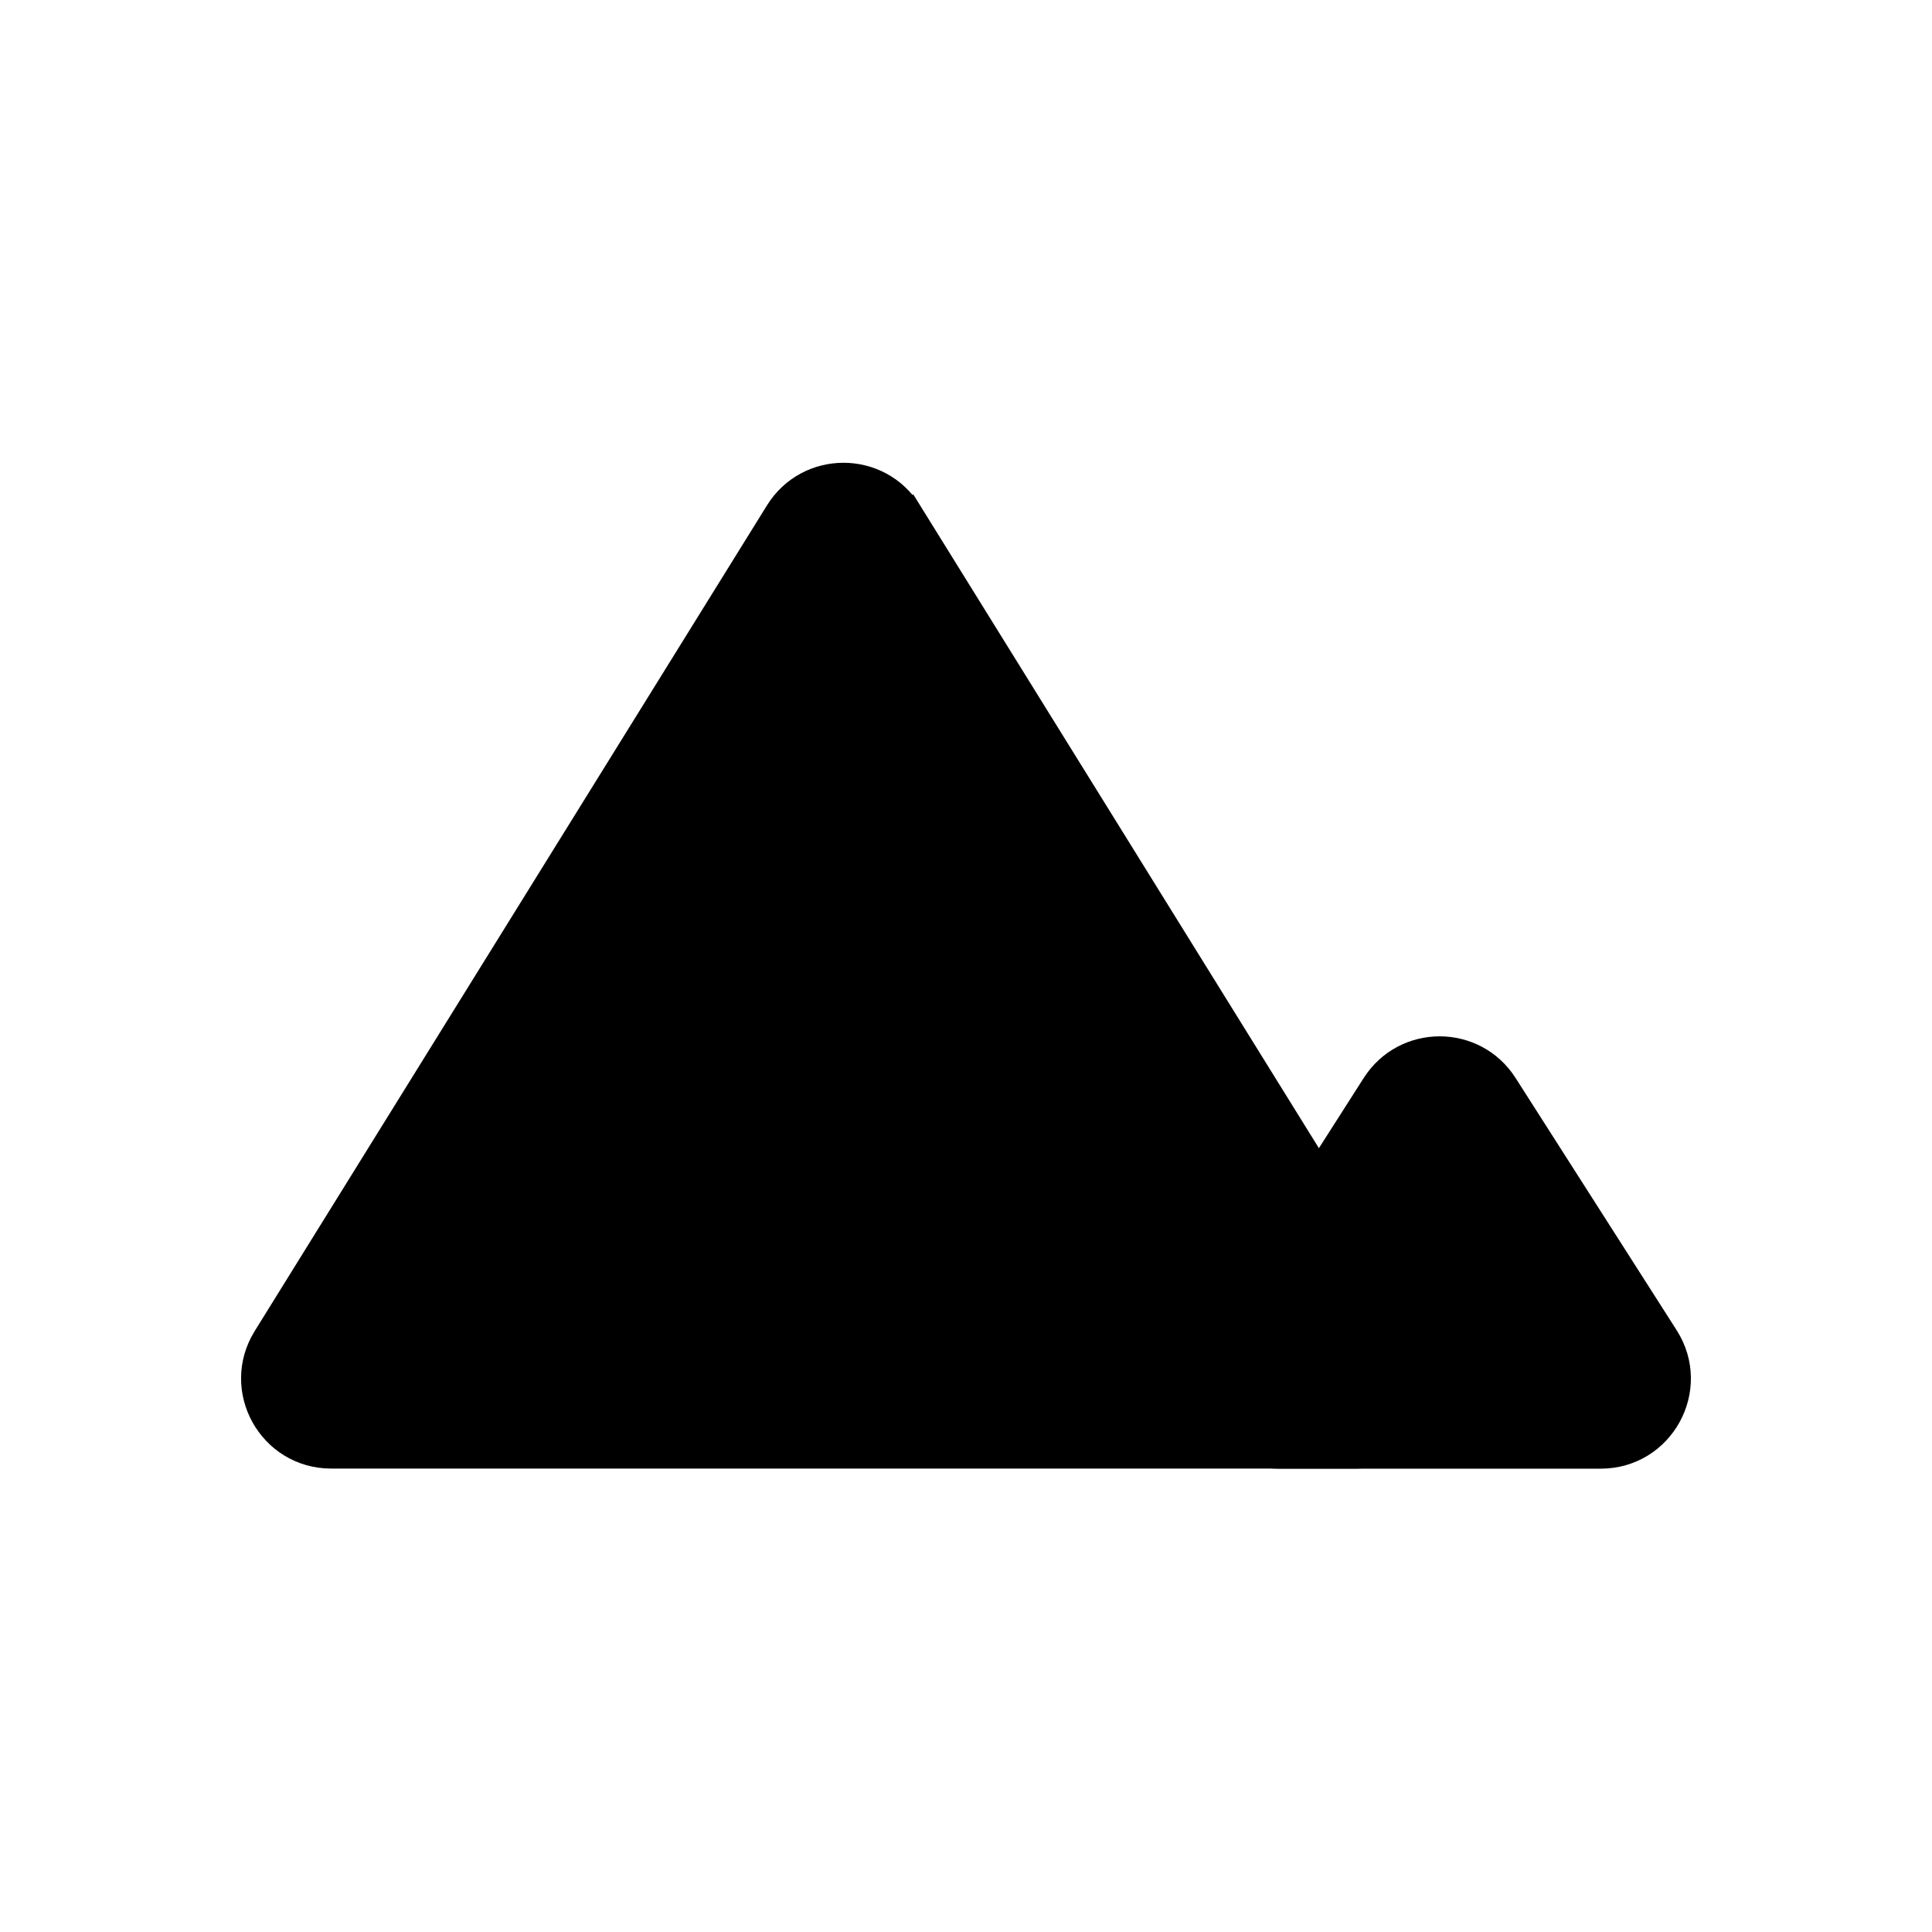
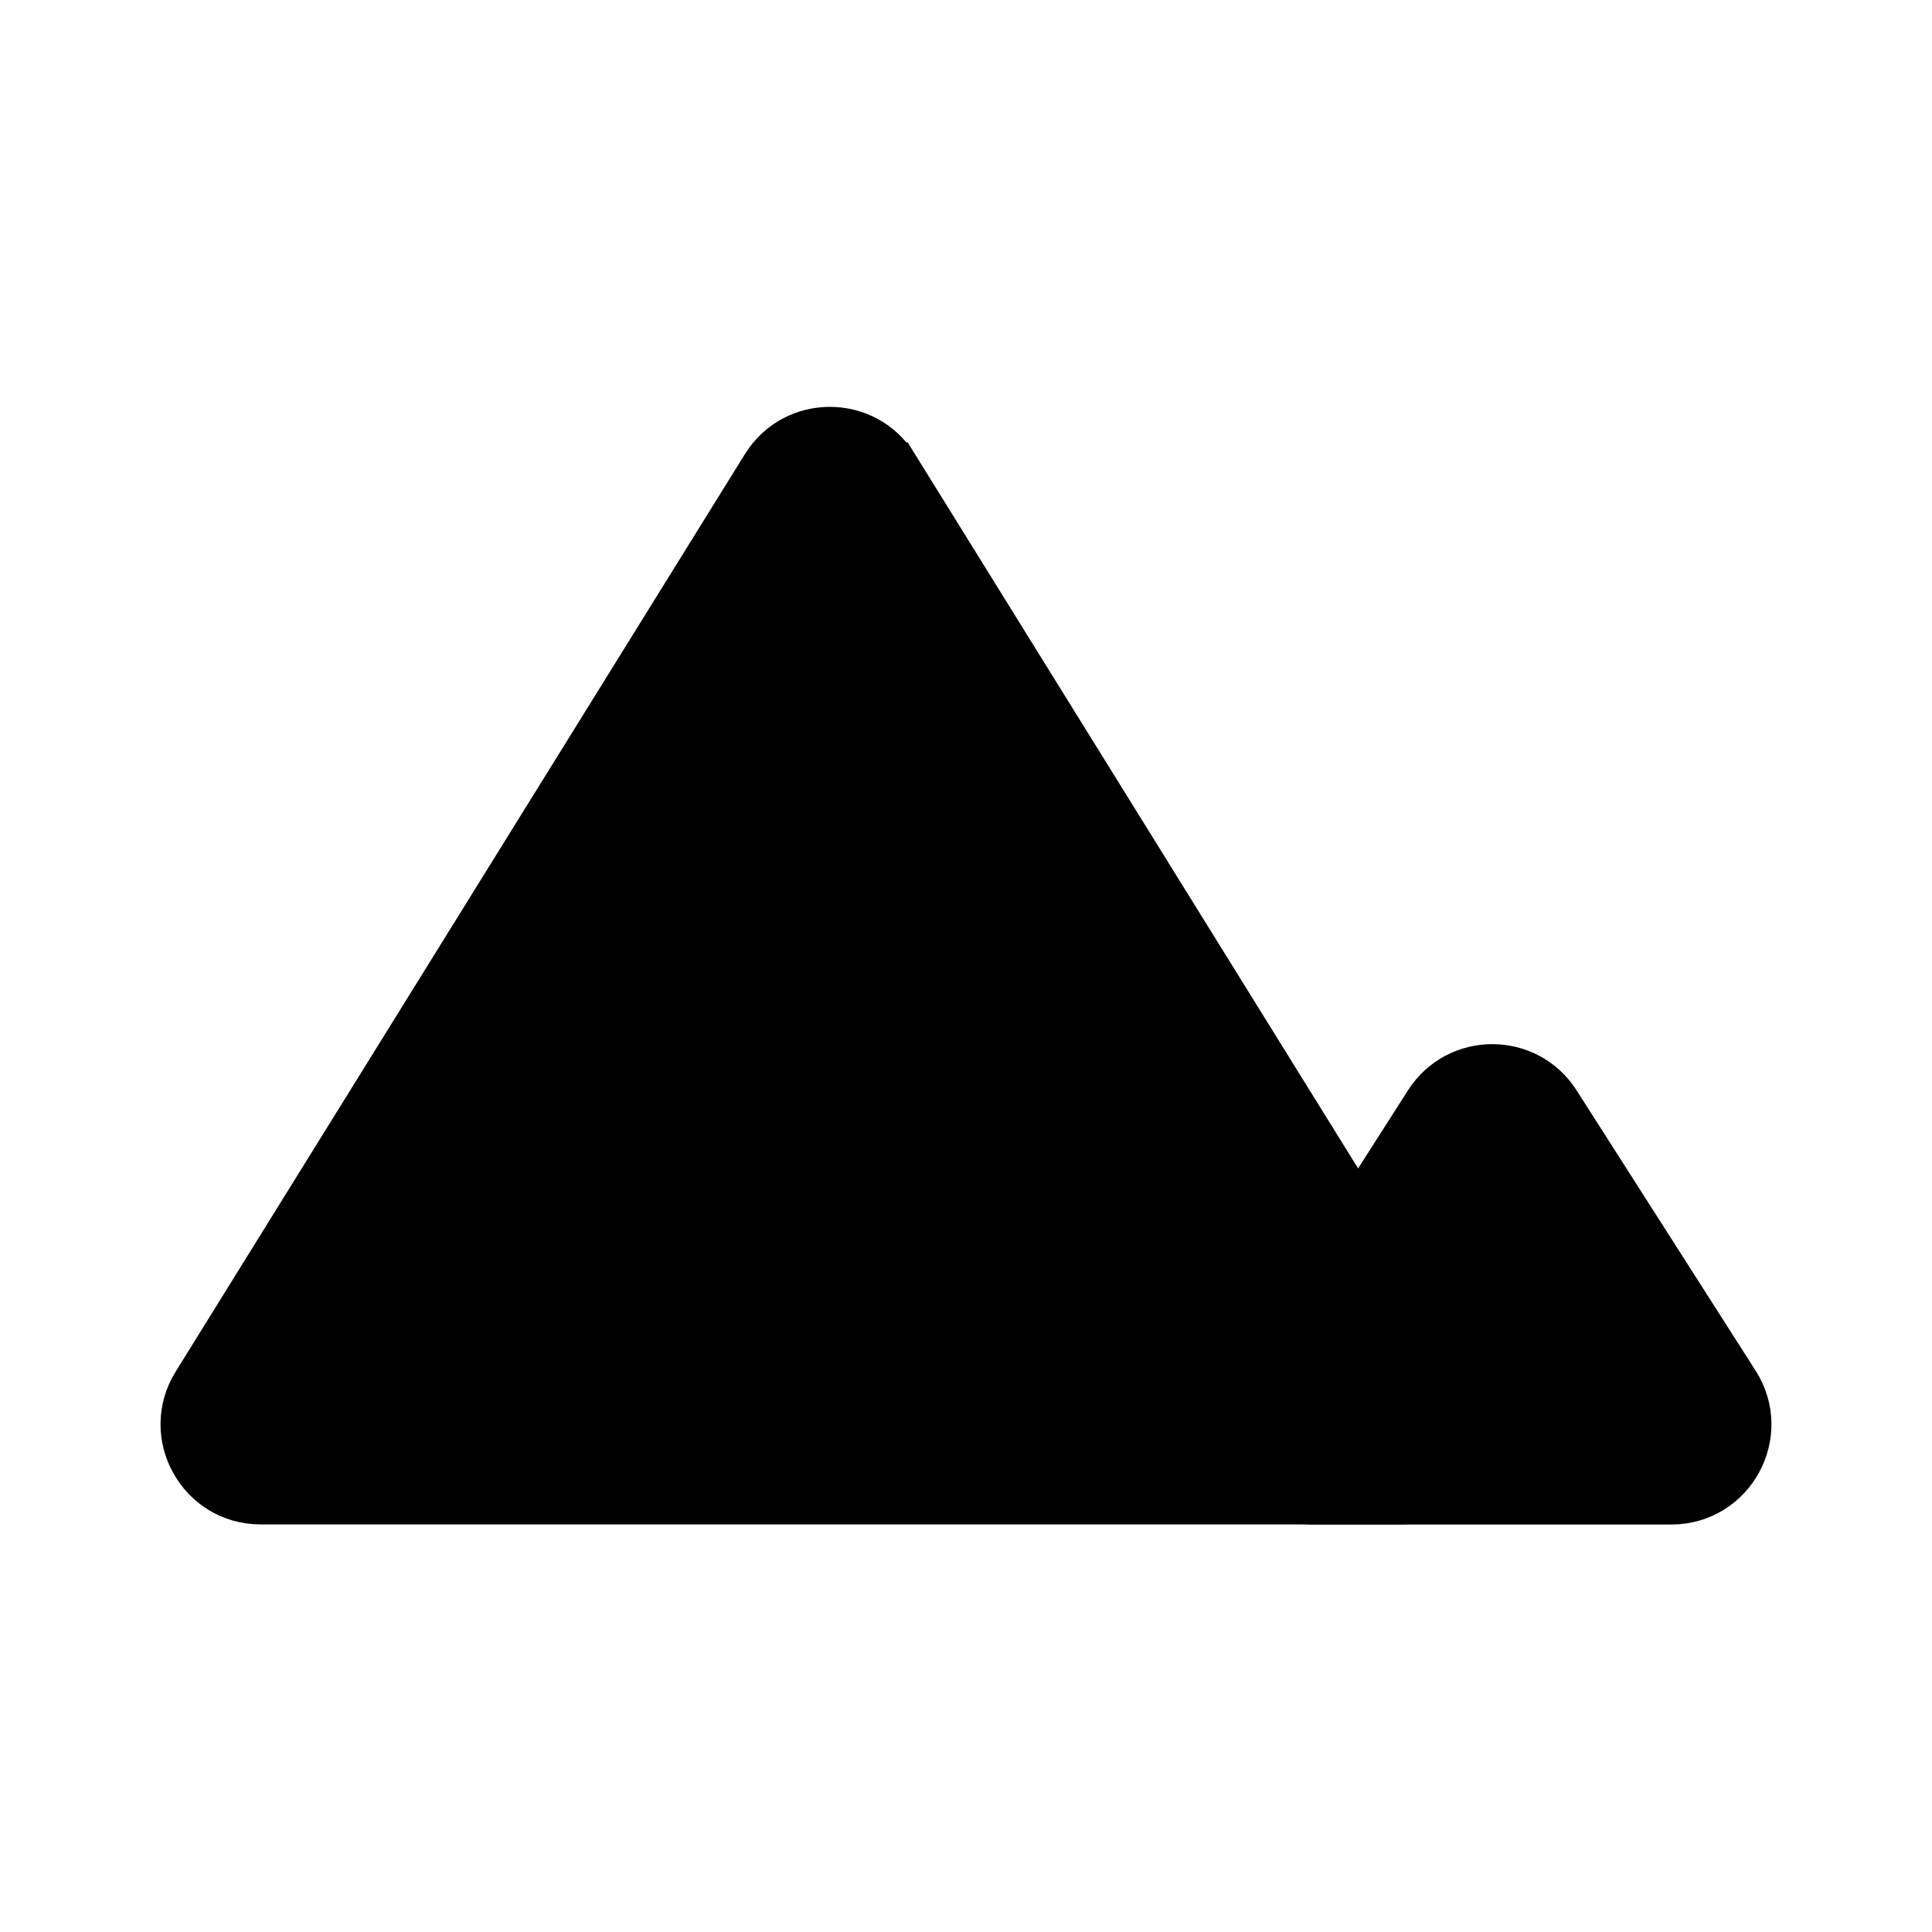
<svg xmlns="http://www.w3.org/2000/svg" width="24" height="24" viewBox="0 0 24 24" fill="none" version="1.1" id="svg6">
  <defs id="defs10" />
-   <g id="g3883" transform="matrix(1.2,0,0,1.2,-2.620535,-1.361265)">
+   <g id="g3883" transform="matrix(1.333333,0,0,1.333333,-4.245038,-2.84585)">
    <path d="m 11.51,6.488 5.304,8.549 c 0.289,0.465 -0.046,1.067 -0.594,1.067 H 5.612 c -0.548,0 -0.882,-0.602 -0.594,-1.067 l 5.304,-8.549 c 0.273,-0.44 0.914,-0.44 1.187,0 z" stroke="#000000" stroke-width="0.466" id="path2" style="fill:#000000;fill-opacity:1" />
    <path d="m 17.676,12.418 1.668,2.612 c 0.297,0.465 -0.037,1.075 -0.589,1.075 h -3.336 c -0.552,0 -0.886,-0.61 -0.589,-1.075 l 1.668,-2.612 c 0.275,-0.43 0.903,-0.43 1.178,0 z" stroke="#000000" stroke-width="10" id="path4" style="fill:#000000;fill-opacity:1;stroke-width:0.466;stroke-miterlimit:4;stroke-dasharray:none" />
  </g>
</svg>
